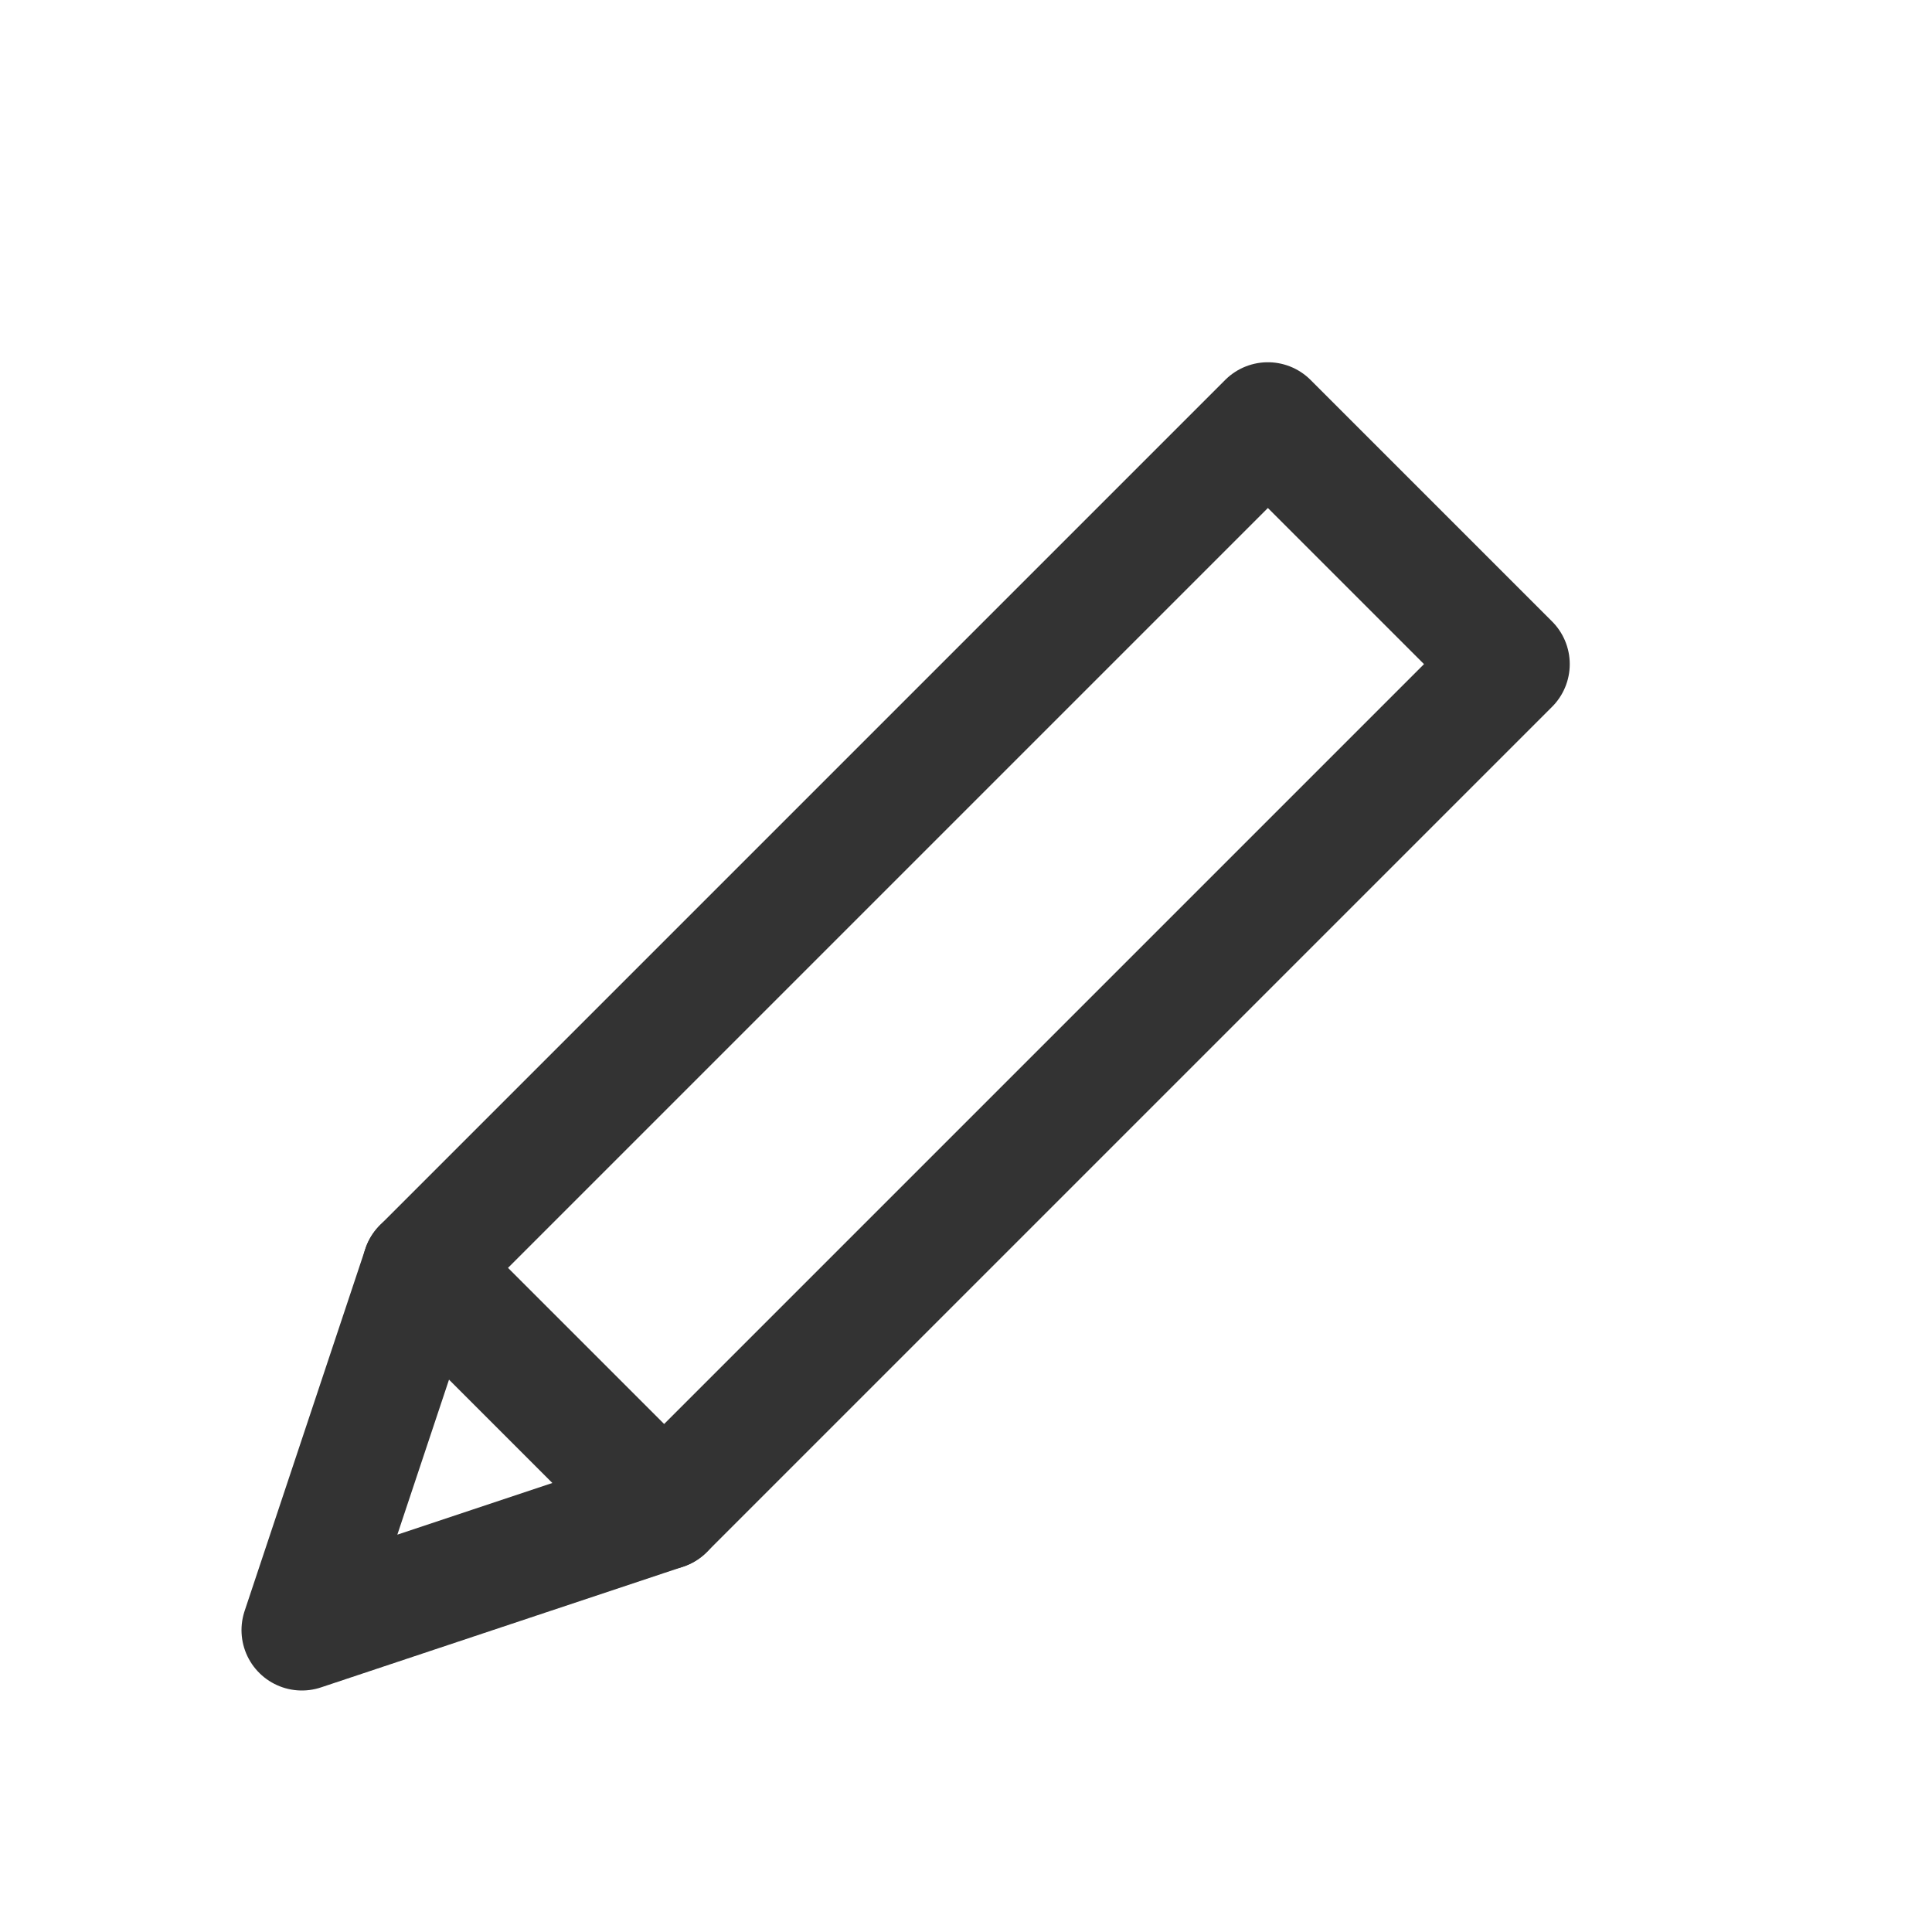
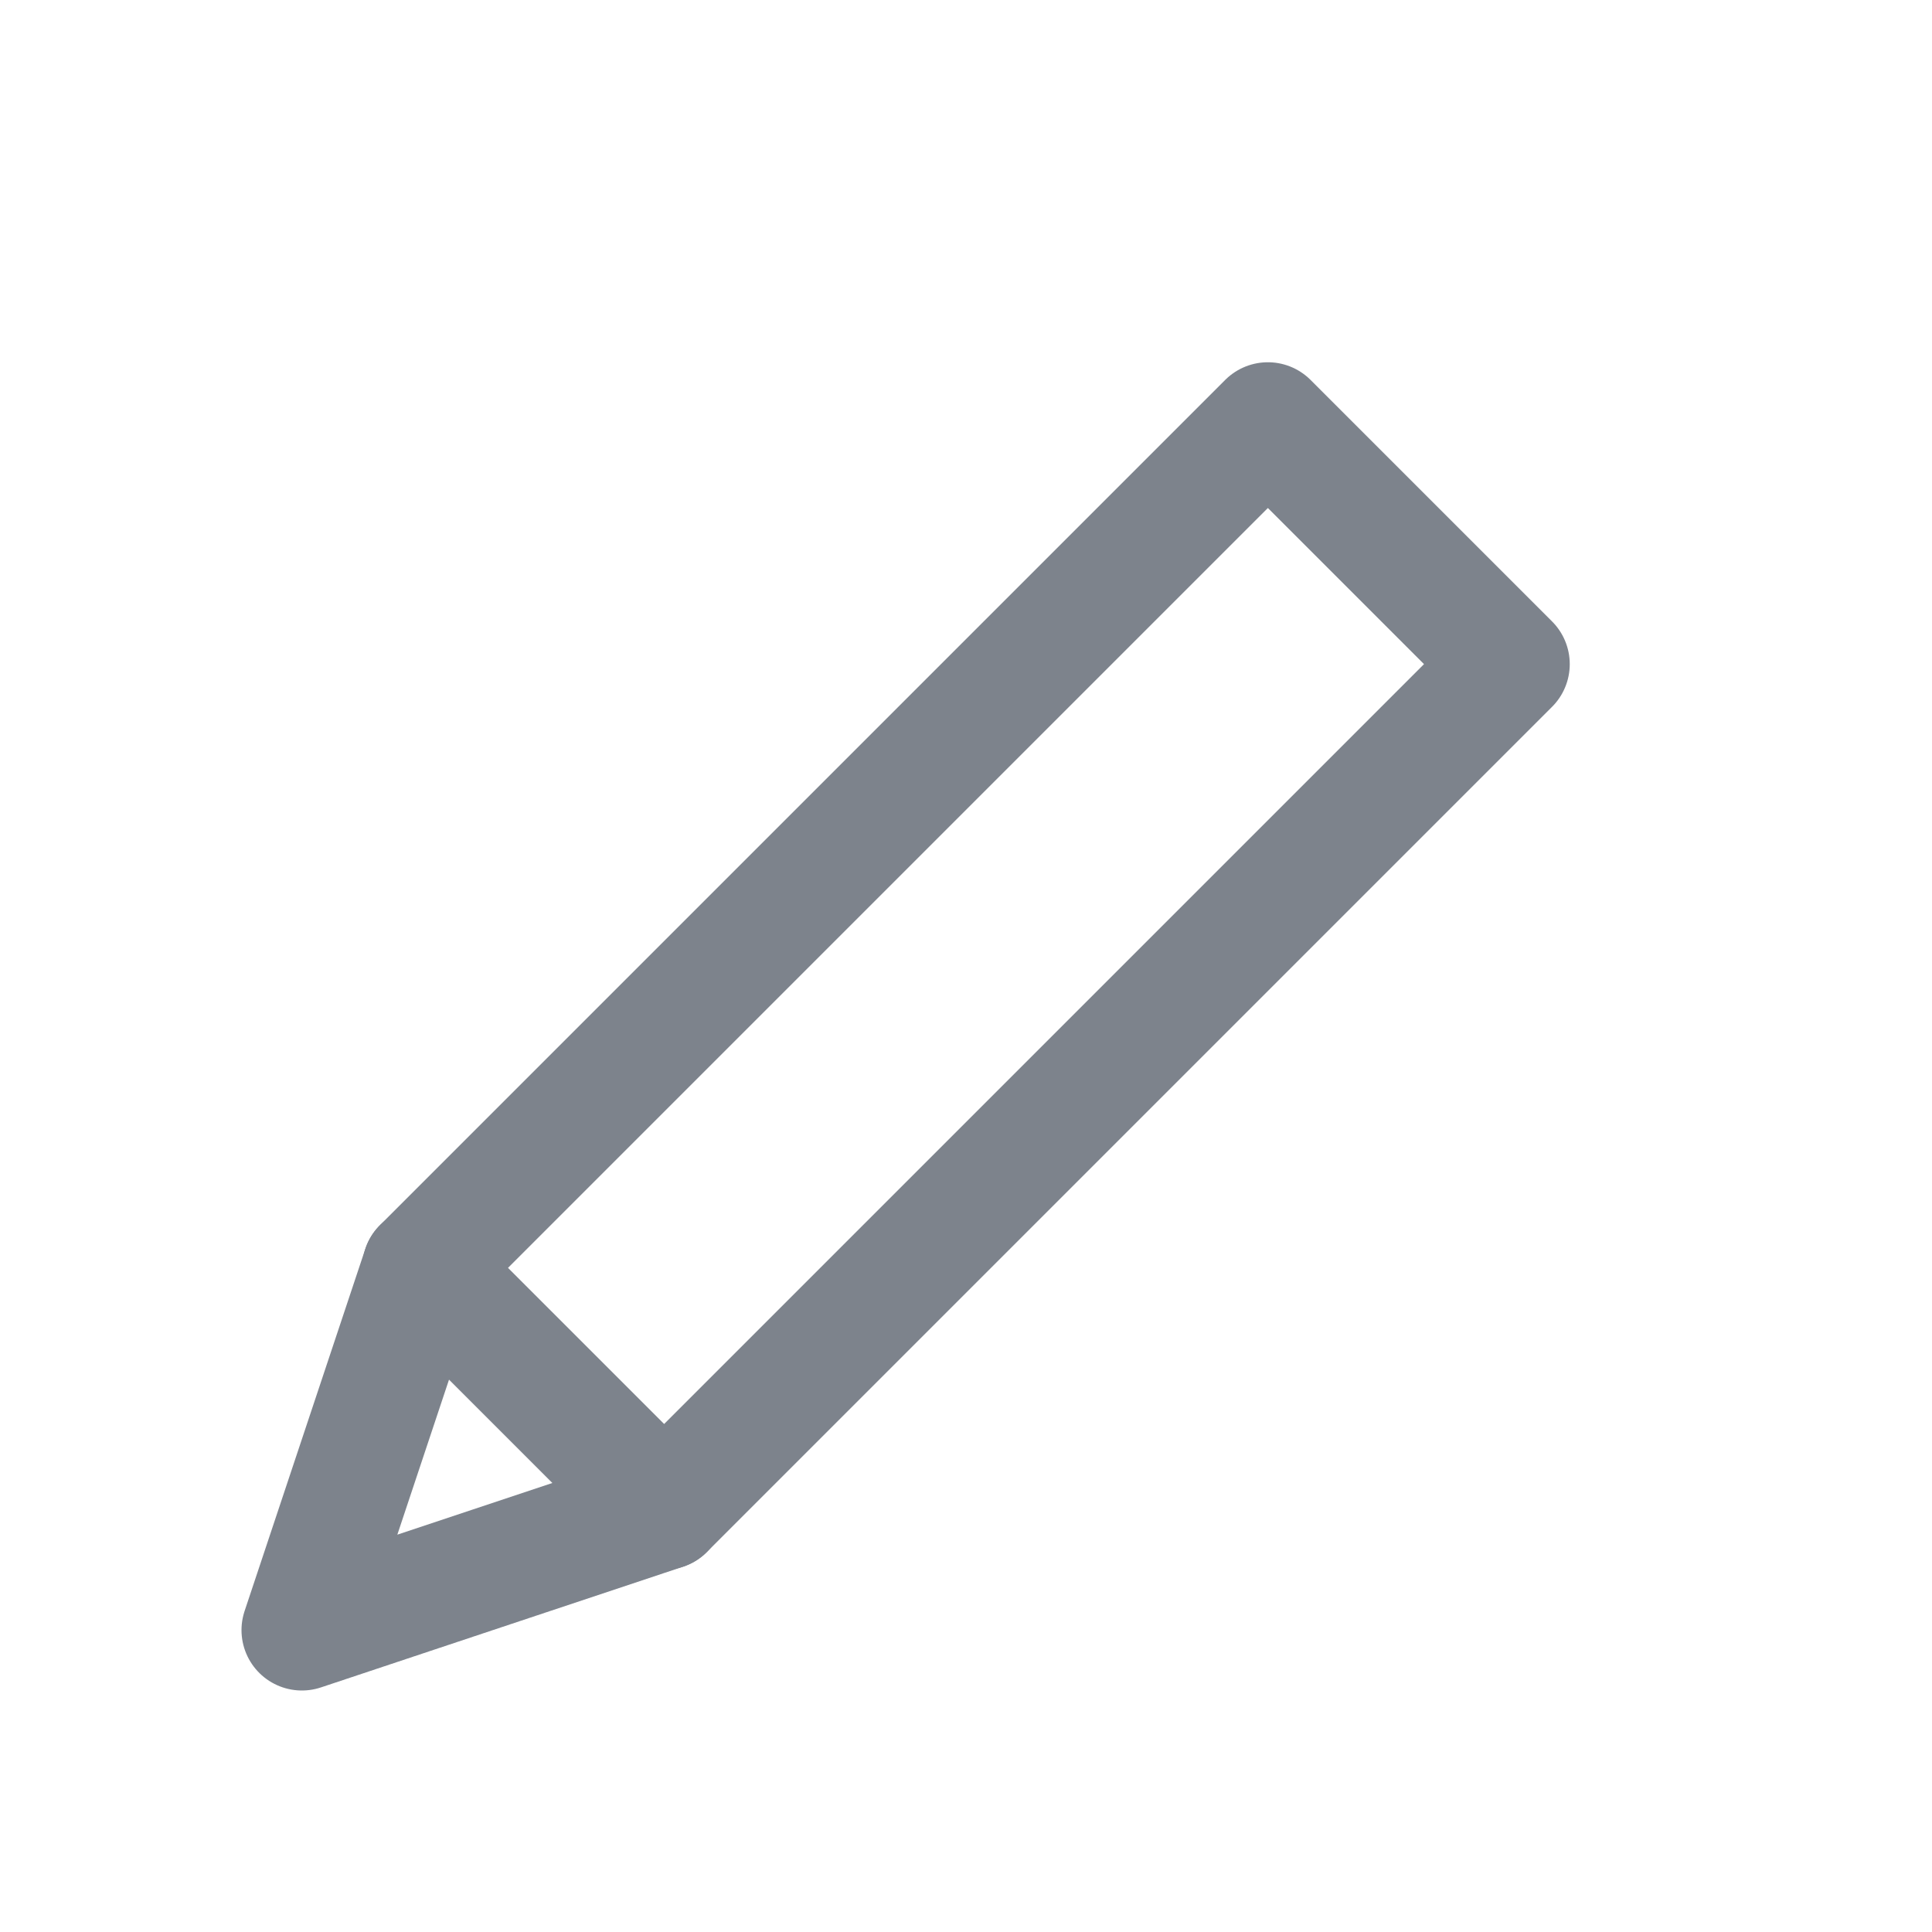
- <svg xmlns="http://www.w3.org/2000/svg" width="32" height="32" viewBox="0 0 32 32" fill="none" stroke="#333333" stroke-width="2" stroke-linecap="round" stroke-linejoin="round">
+ <svg xmlns="http://www.w3.org/2000/svg" width="32" height="32" viewBox="0 0 32 32" fill="none" stroke="#7d838c" stroke-width="2" stroke-linecap="round" stroke-linejoin="round">
  <path d="M5 27 L11 25 L25 11 L21 7 L7 21 Z" />
  <line x1="11" y1="25" x2="7" y2="21" />
</svg>
